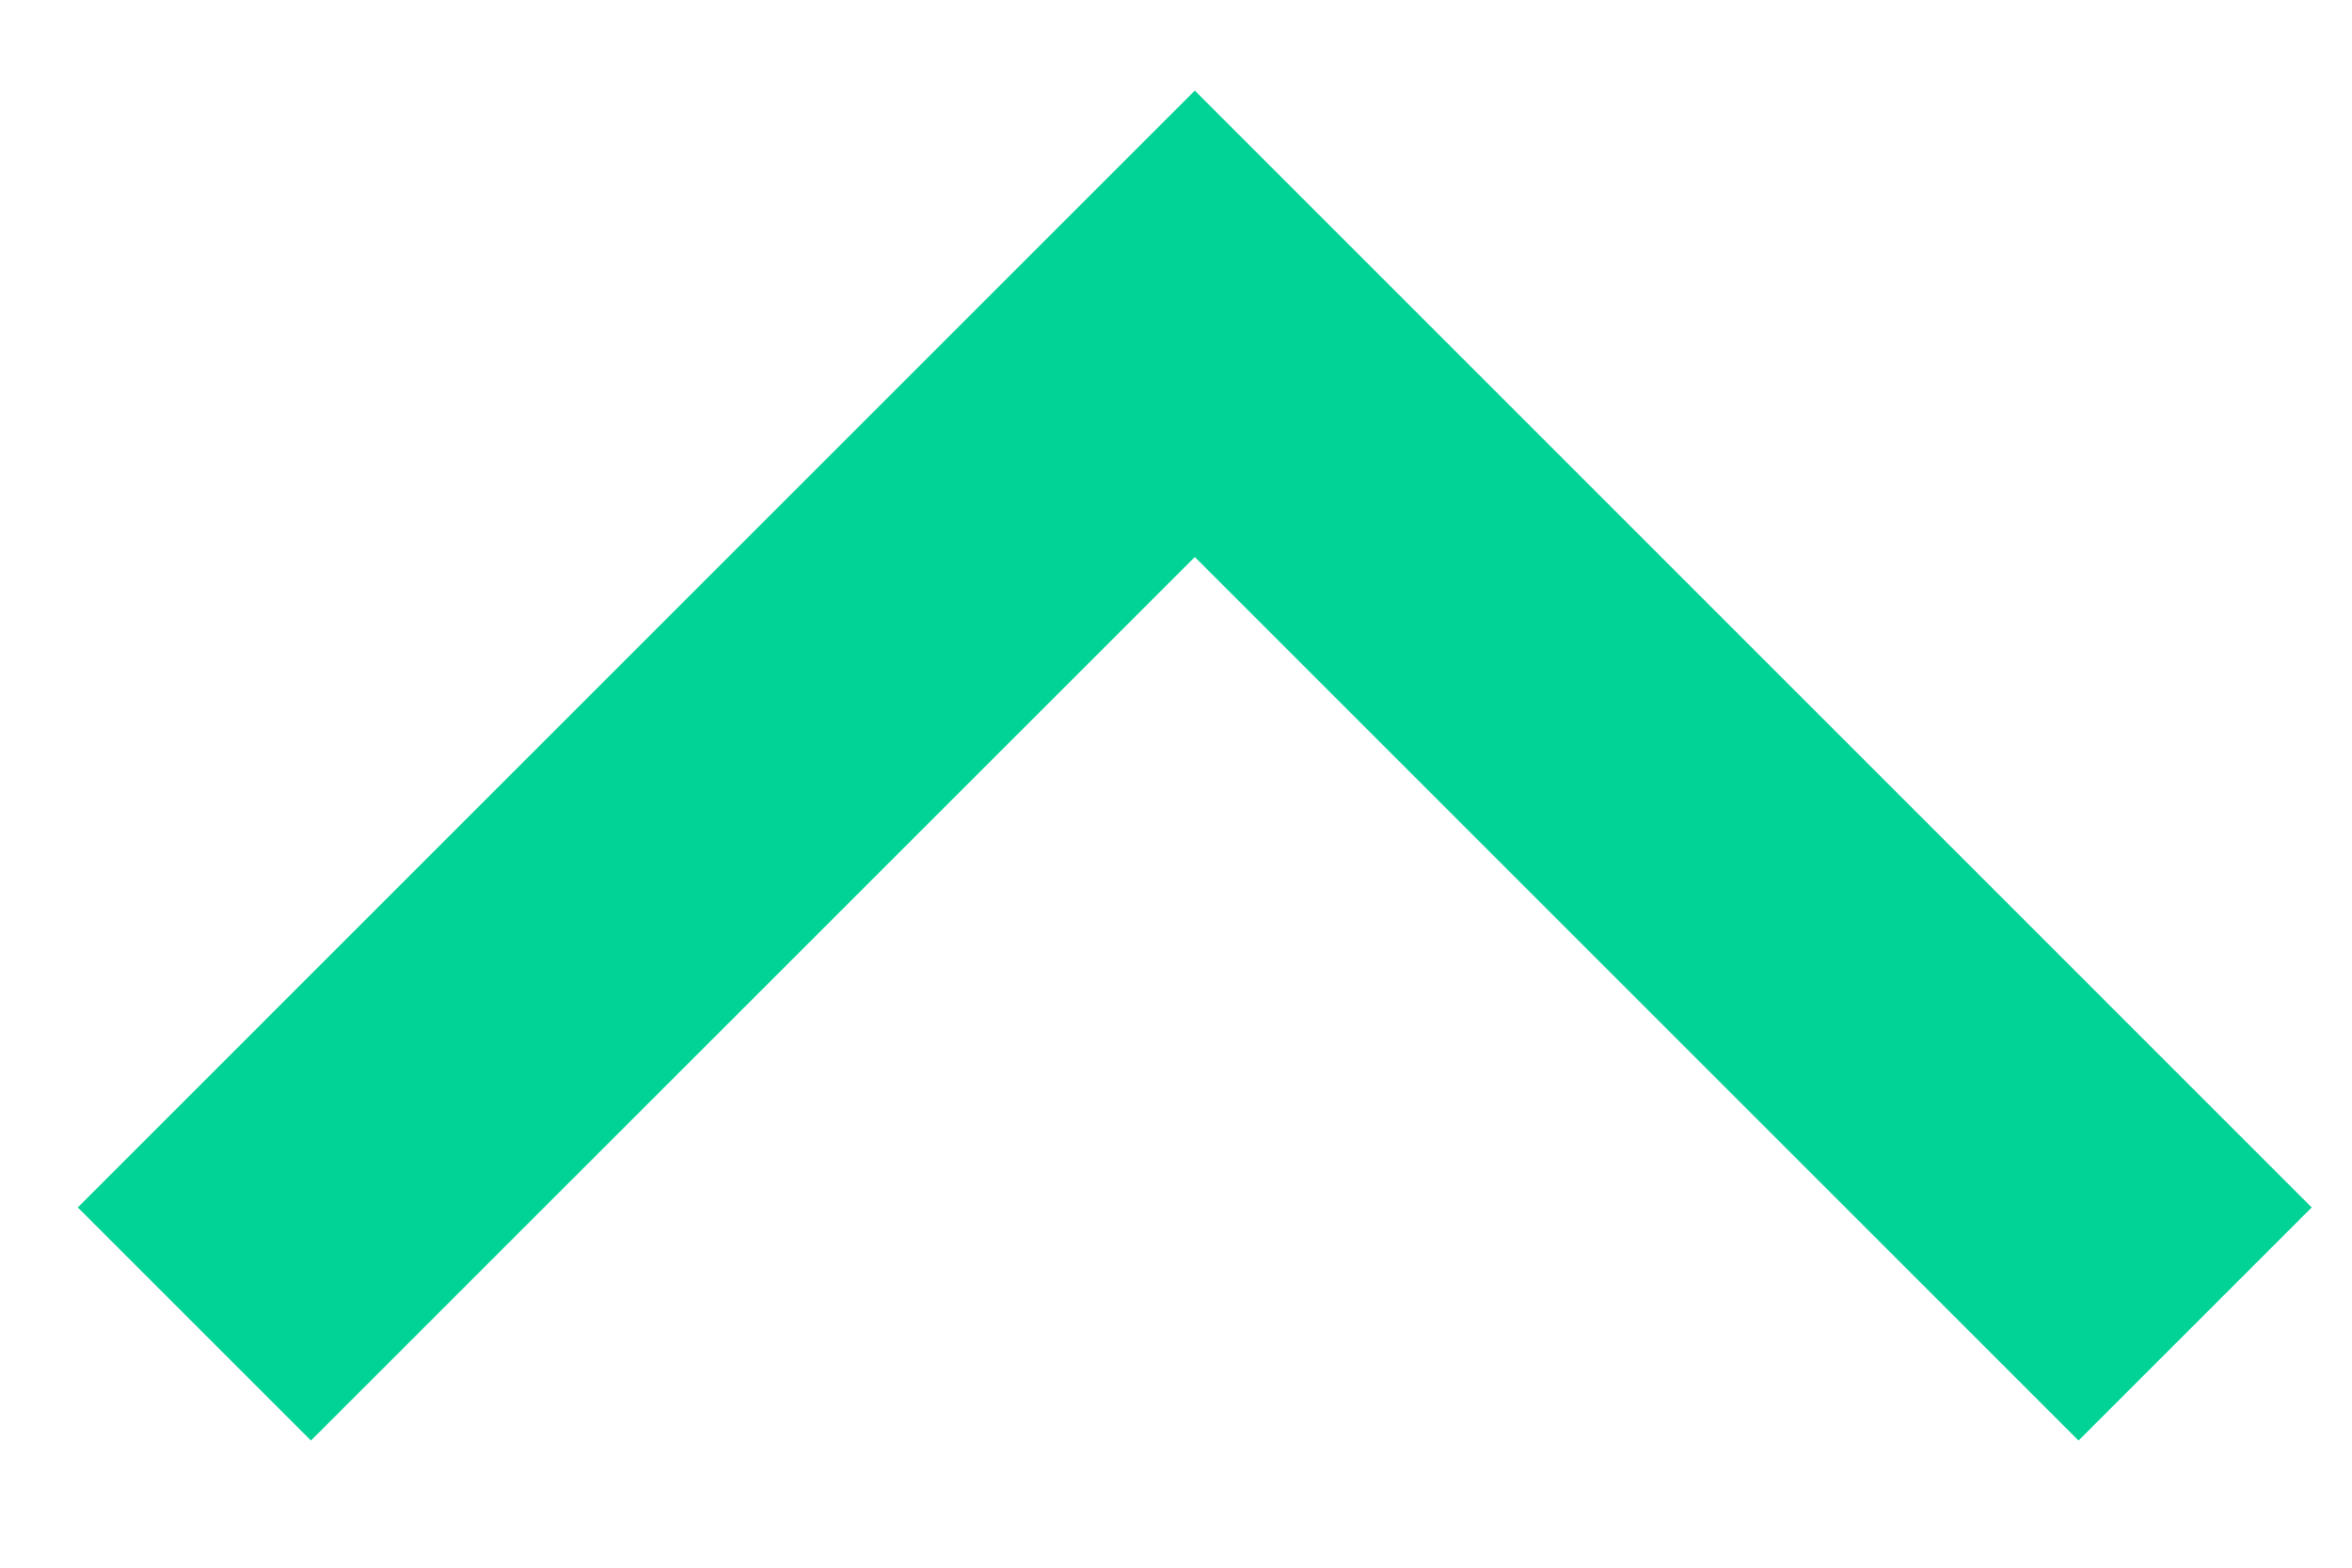
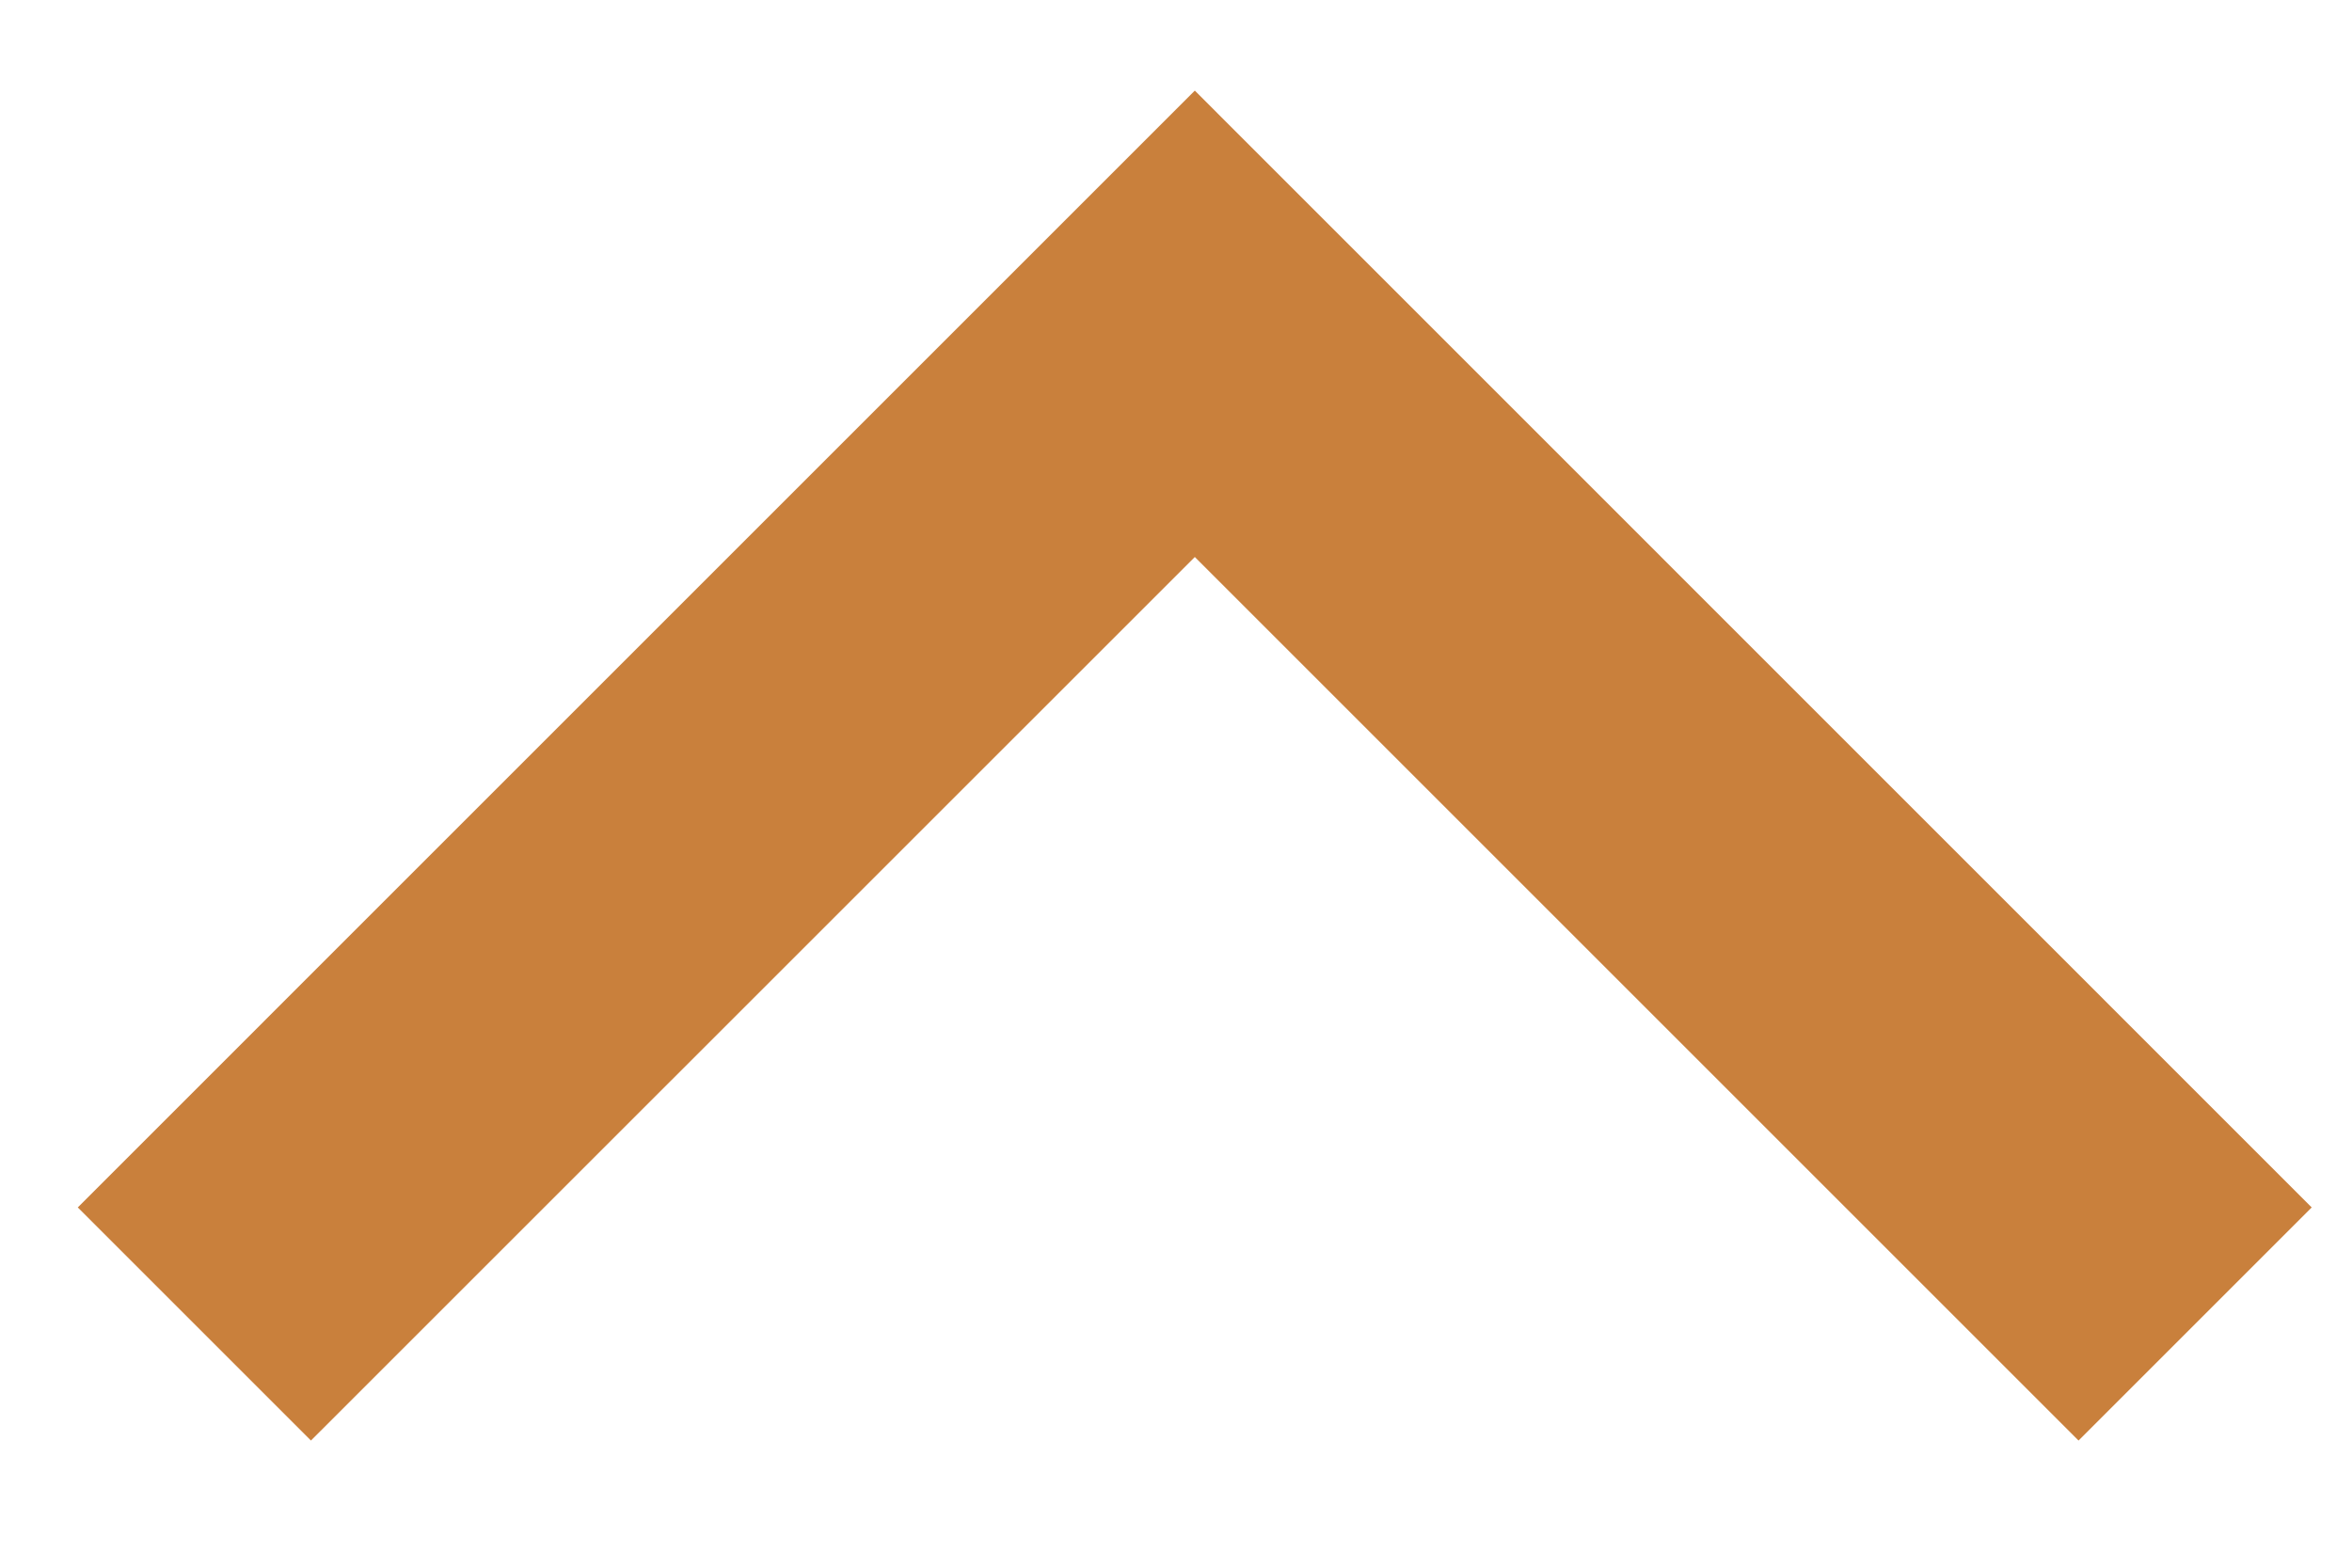
- <svg xmlns="http://www.w3.org/2000/svg" width="15" height="10" viewBox="0 0 15 10" fill="none">
-   <path fill-rule="evenodd" clip-rule="evenodd" d="M7.62 0.578L14.743 7.702L13.256 9.189L7.62 3.553L1.983 9.189L0.496 7.702L7.62 0.578Z" fill="#00D395" />
+ <svg xmlns="http://www.w3.org/2000/svg" width="15" height="10" viewBox="0 0 15 10" fill="none" version="1.1" id="svg23708">
+   <defs id="defs23712" />
+   <path fill-rule="evenodd" clip-rule="evenodd" d="M7.62 0.578L14.743 7.702L13.256 9.189L7.62 3.553L1.983 9.189L0.496 7.702L7.62 0.578Z" fill="#00D395" id="path23706" style="fill:#c9803c;fill-opacity:1" />
</svg>
